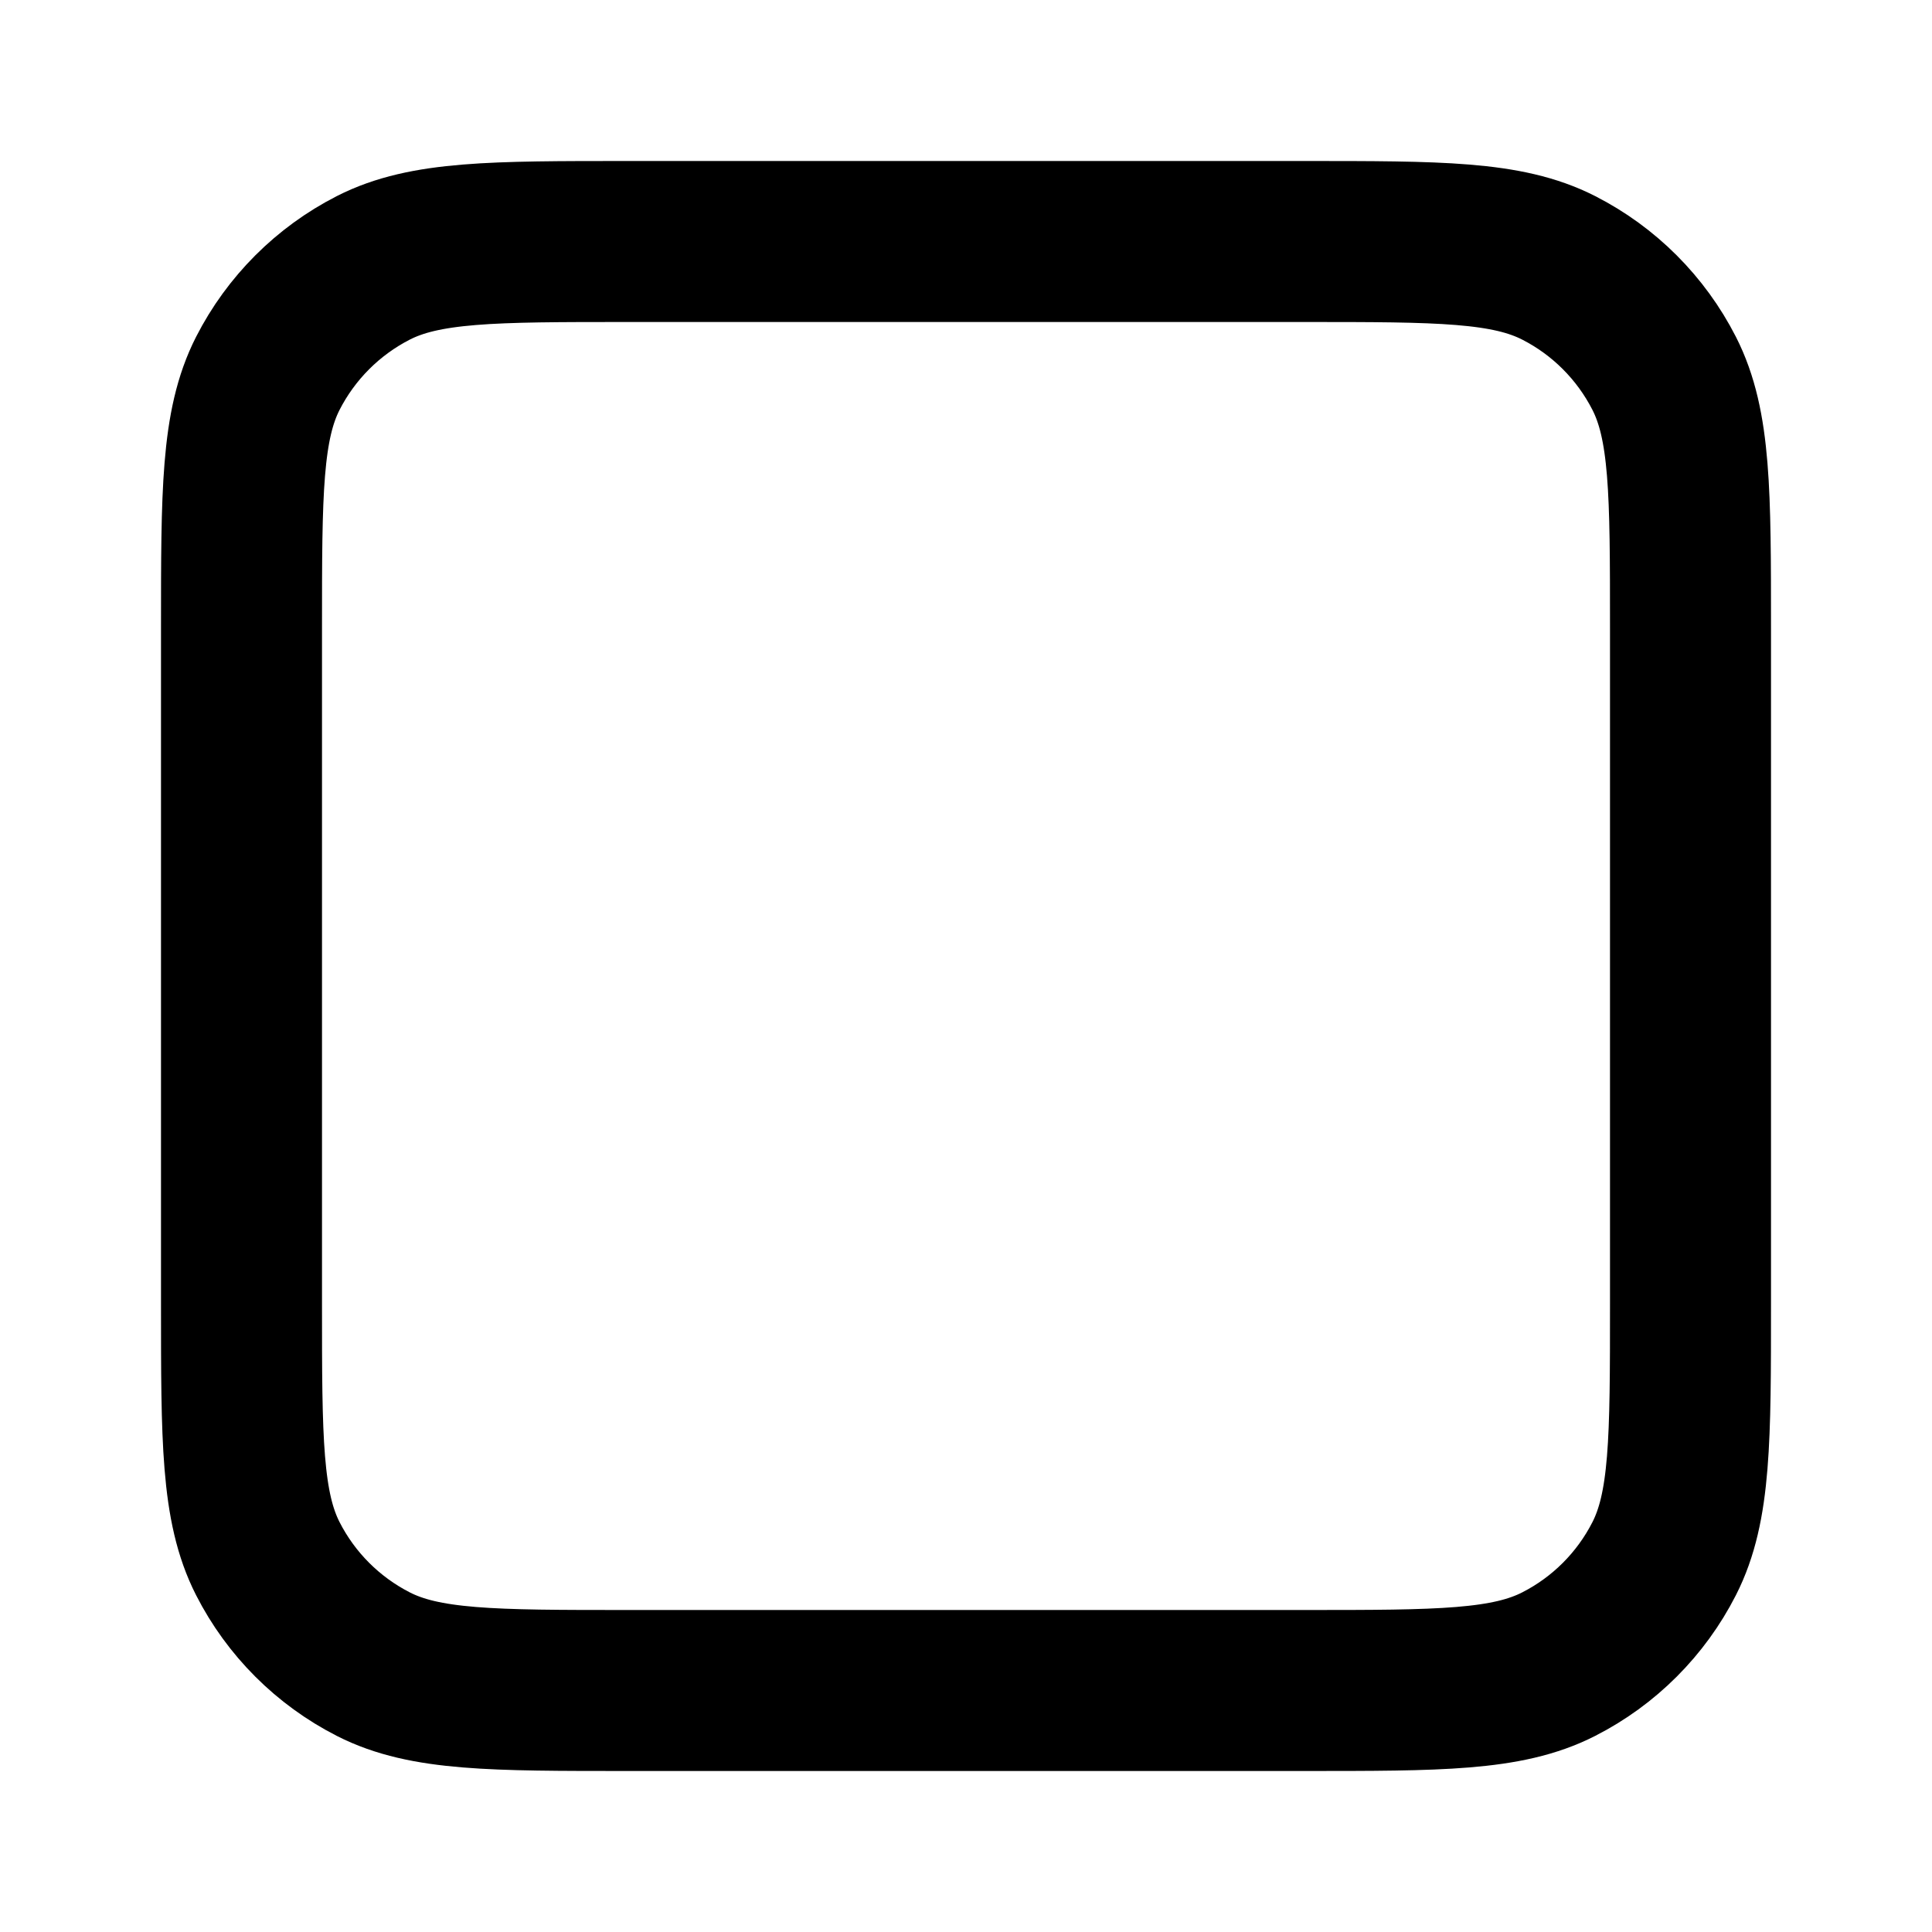
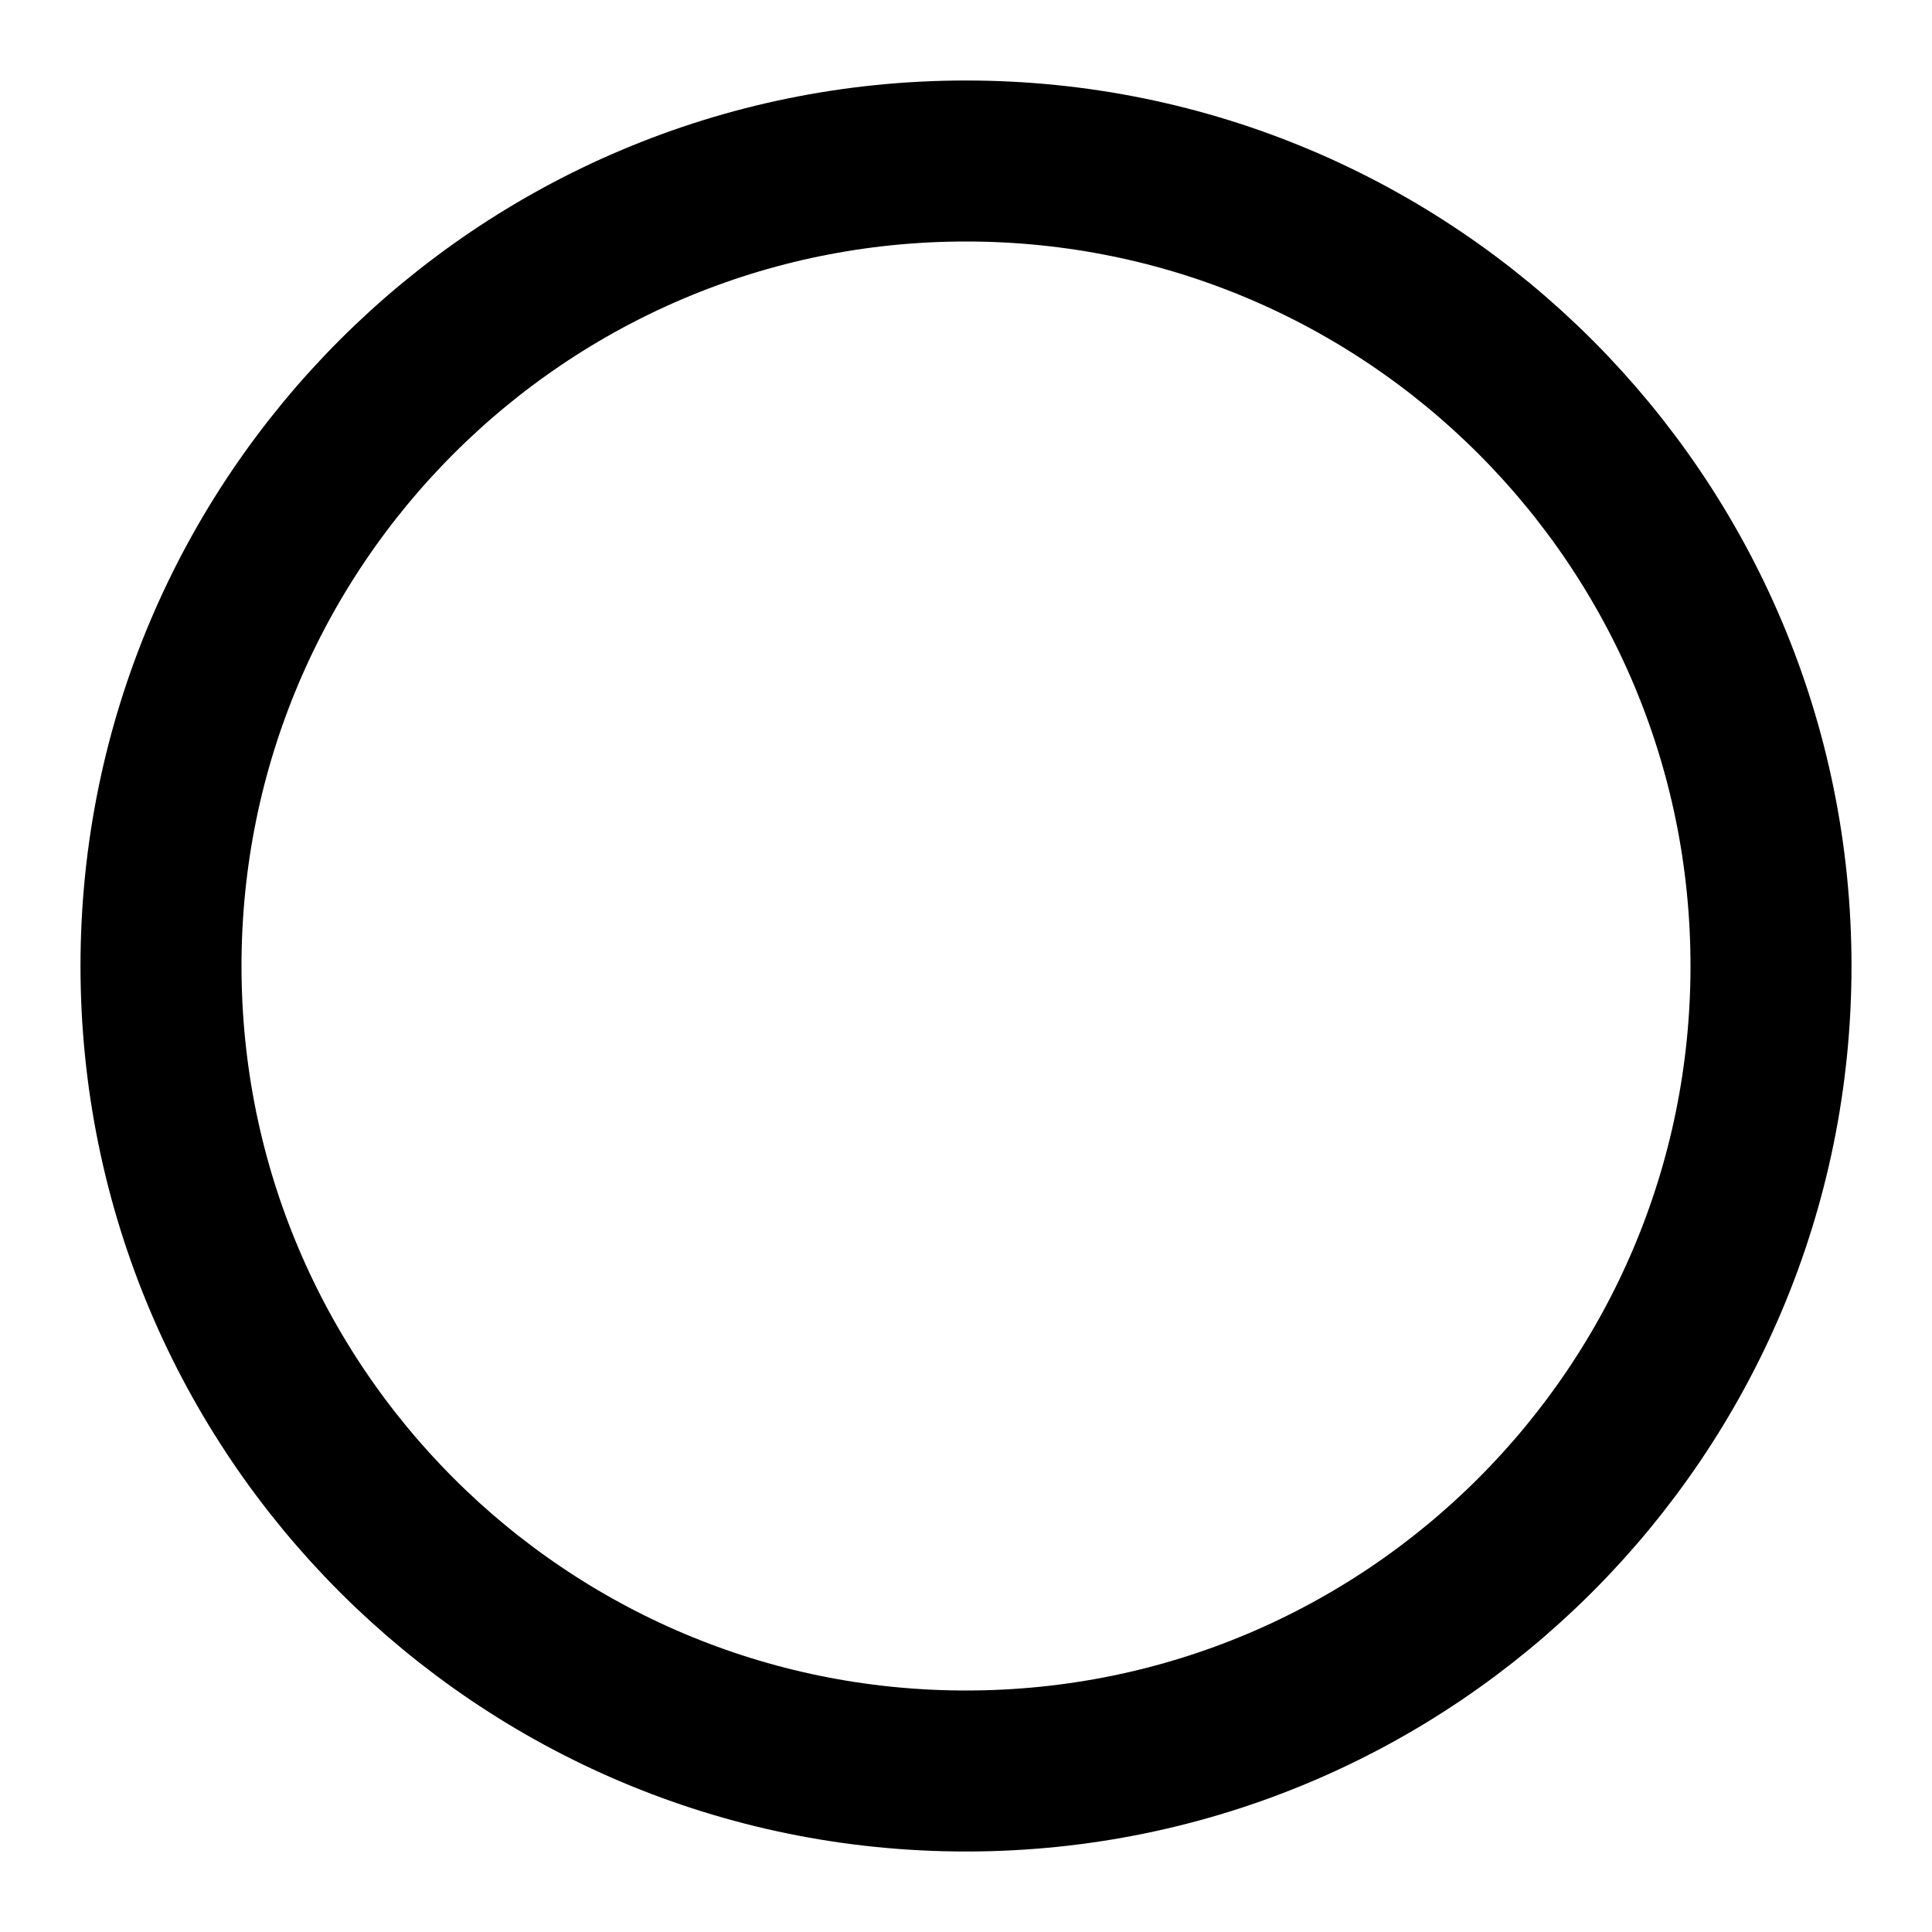
<svg xmlns="http://www.w3.org/2000/svg" width="100%" height="100%" viewBox="0 0 24 24" fill="none">
-   <path d="M3 7.8C3 6.12 3 5.28 3.327 4.638C3.615 4.074 4.074 3.615 4.638 3.327C5.28 3 6.12 3 7.8 3H16.2C17.88 3 18.72 3 19.362 3.327C19.927 3.615 20.385 4.074 20.673 4.638C21 5.28 21 6.12 21 7.8V16.2C21 17.88 21 18.72 20.673 19.362C20.385 19.927 19.927 20.385 19.362 20.673C18.72 21 17.88 21 16.2 21H7.8C6.12 21 5.28 21 4.638 20.673C4.074 20.385 3.615 19.927 3.327 19.362C3 18.72 3 17.88 3 16.2V7.8Z" stroke="currentColor" stroke-width="2" stroke-linecap="round" stroke-linejoin="round" />
+   <path d="M12 22C17.523 22 22 17.523 22 12C22 6.477 17.523 2 12 2C6.477 2 2 6.477 2 12C2 17.523 6.477 22 12 22Z" stroke="currentColor" stroke-width="2" stroke-linecap="round" stroke-linejoin="round" />
</svg>
